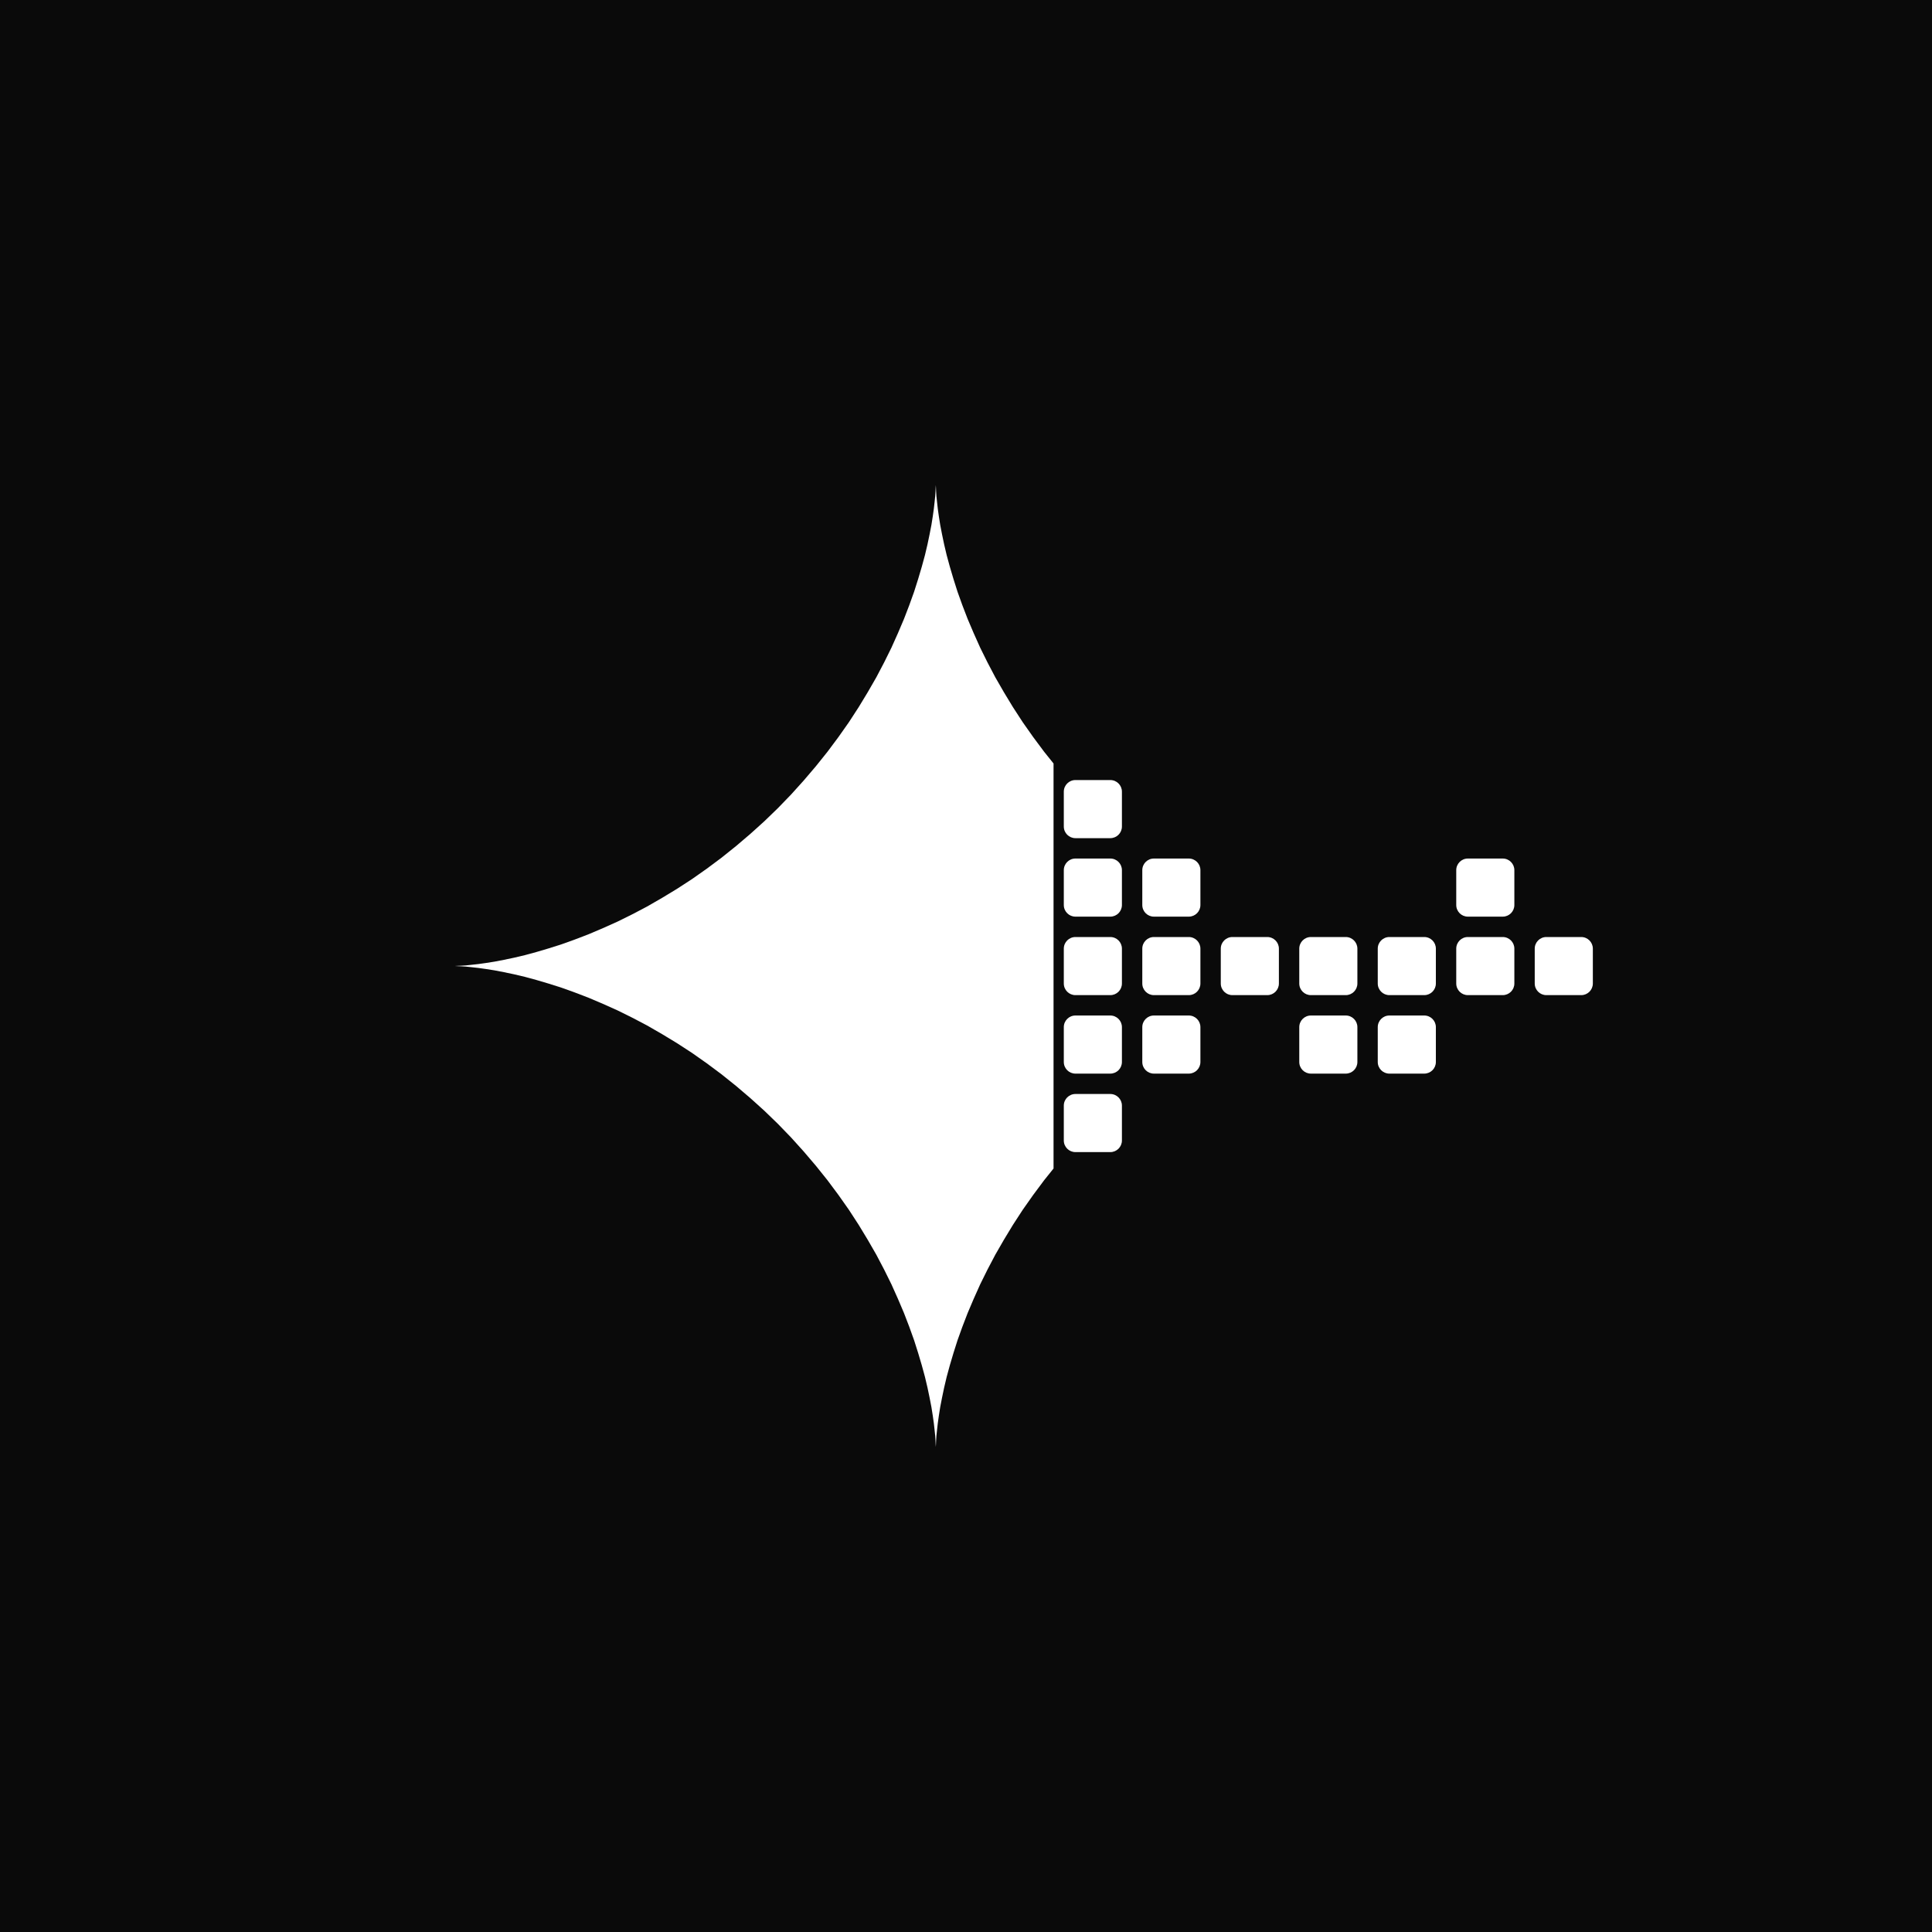
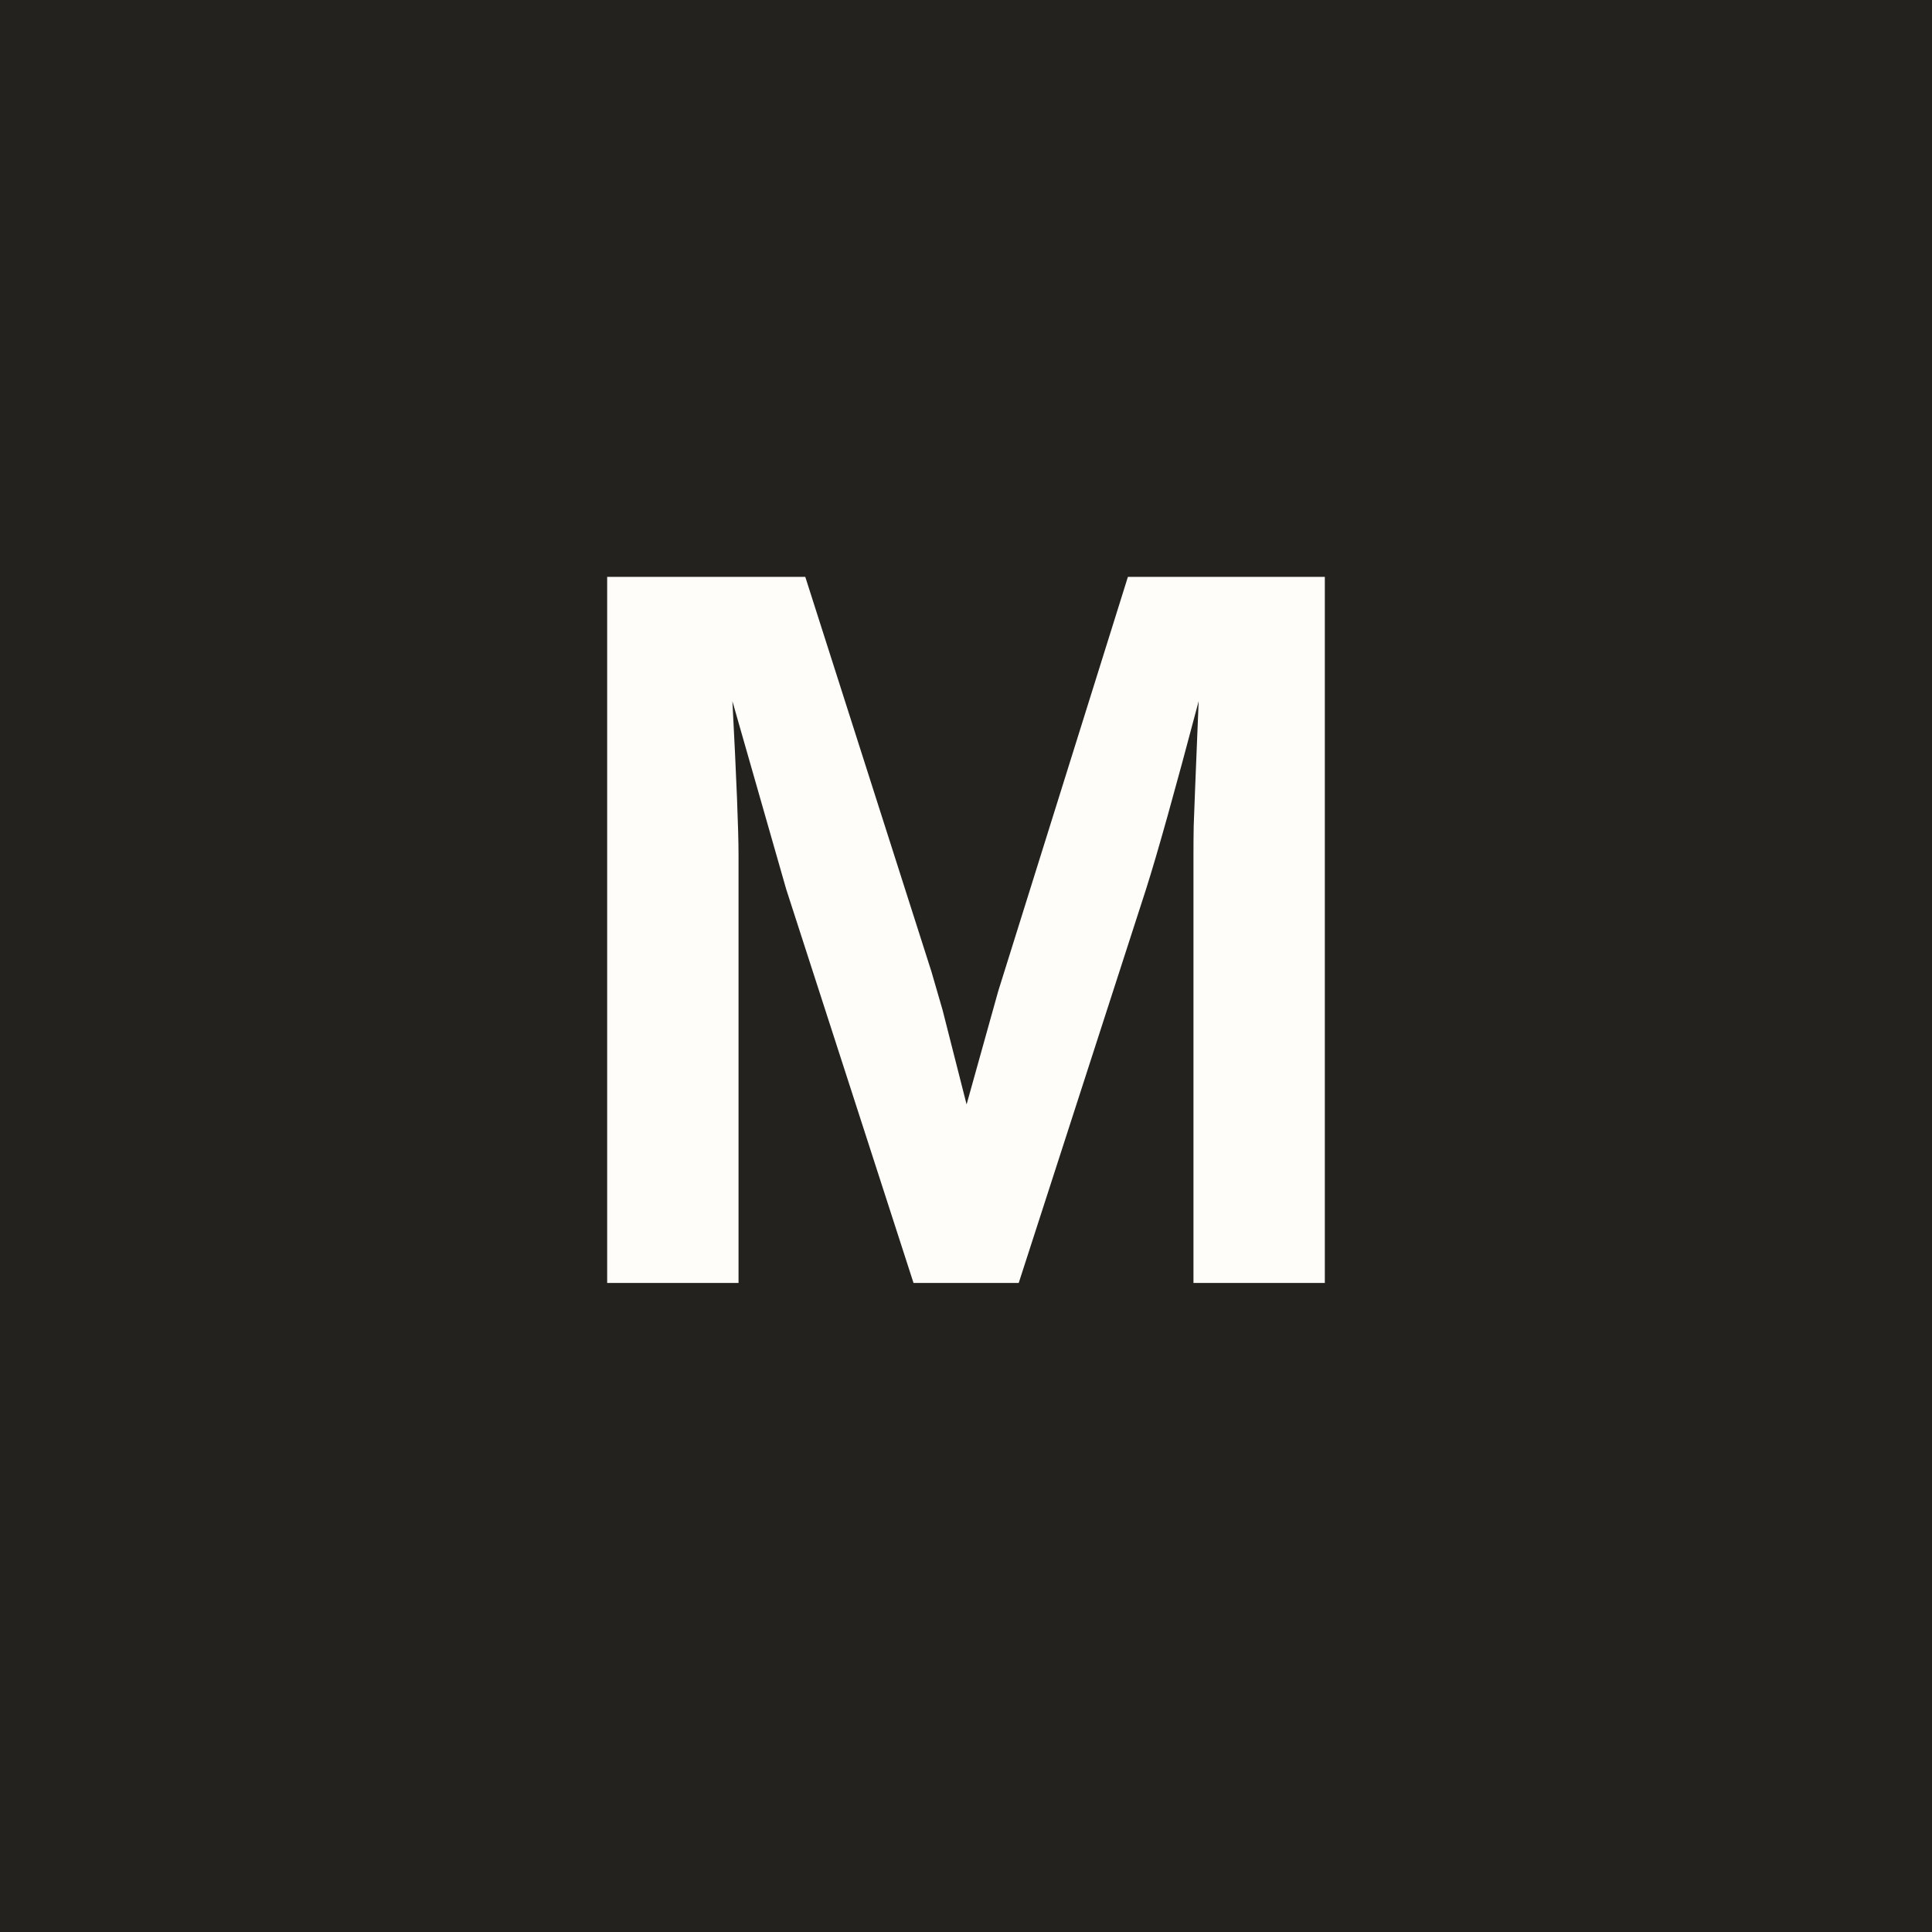
- <svg xmlns="http://www.w3.org/2000/svg" viewBox="0 0 1024 1024">
-   <defs>
-     <clipPath id="l">
-       <rect x="0" y="0" width="570" height="1024" />
-     </clipPath>
-   </defs>
-   <rect width="1024" height="1024" fill="#0a0a0a" />
-   <g transform="translate(512 512) scale(0.8) translate(-512 -512)">
-     <path clip-path="url(#l)" d="M812.0 512.0 L811.6 512.0 L810.6 512.0 L808.8 512.1 L806.4 512.2 L803.3 512.4 L799.5 512.8 L795.0 513.3 L790.0 514.0 L784.3 514.9 L778.1 516.1 L771.4 517.5 L764.2 519.2 L756.5 521.3 L748.4 523.7 L739.9 526.4 L731.0 529.6 L721.9 533.1 L712.5 537.1 L702.9 541.4 L693.2 546.2 L683.3 551.4 L673.4 557.1 L663.5 563.1 L653.5 569.6 L643.7 576.5 L633.9 583.8 L624.3 591.5 L614.8 599.6 L605.6 607.9 L596.6 616.6 L587.9 625.6 L579.6 634.8 L571.5 644.3 L563.8 653.9 L556.5 663.7 L549.6 673.5 L543.1 683.5 L537.1 693.4 L531.4 703.3 L526.2 713.2 L521.4 722.9 L517.1 732.5 L513.1 741.9 L509.6 751.0 L506.4 759.9 L503.7 768.4 L501.3 776.5 L499.2 784.2 L497.5 791.4 L496.1 798.1 L494.9 804.3 L494.0 810.0 L493.3 815.0 L492.8 819.5 L492.4 823.3 L492.2 826.4 L492.1 828.8 L492.0 830.6 L492.0 831.6 L492.0 832.0 L492.0 831.6 L492.0 830.6 L491.9 828.8 L491.8 826.4 L491.6 823.3 L491.2 819.5 L490.7 815.0 L490.0 810.0 L489.1 804.3 L487.9 798.1 L486.5 791.4 L484.8 784.2 L482.7 776.5 L480.3 768.4 L477.6 759.9 L474.4 751.0 L470.9 741.9 L466.9 732.5 L462.6 722.9 L457.8 713.2 L452.6 703.3 L446.9 693.4 L440.9 683.5 L434.4 673.5 L427.5 663.7 L420.2 653.9 L412.5 644.3 L404.4 634.8 L396.1 625.6 L387.4 616.6 L378.4 607.9 L369.2 599.6 L359.7 591.5 L350.1 583.8 L340.3 576.5 L330.5 569.6 L320.5 563.1 L310.6 557.1 L300.7 551.4 L290.8 546.2 L281.1 541.4 L271.5 537.1 L262.1 533.1 L253.0 529.6 L244.1 526.4 L235.6 523.7 L227.5 521.3 L219.8 519.2 L212.6 517.5 L205.9 516.1 L199.7 514.9 L194.0 514.0 L189.0 513.3 L184.5 512.8 L180.7 512.4 L177.6 512.2 L175.2 512.1 L173.4 512.0 L172.4 512.0 L172.0 512.0 L172.4 512.0 L173.4 512.0 L175.2 511.9 L177.6 511.8 L180.7 511.6 L184.5 511.2 L189.0 510.7 L194.0 510.0 L199.7 509.1 L205.9 507.9 L212.6 506.5 L219.8 504.8 L227.5 502.7 L235.6 500.3 L244.1 497.6 L253.0 494.4 L262.1 490.9 L271.5 486.9 L281.1 482.6 L290.8 477.8 L300.7 472.6 L310.6 466.9 L320.5 460.9 L330.5 454.4 L340.3 447.5 L350.1 440.2 L359.7 432.5 L369.2 424.4 L378.4 416.1 L387.4 407.4 L396.1 398.4 L404.4 389.2 L412.5 379.7 L420.2 370.1 L427.5 360.3 L434.4 350.5 L440.9 340.5 L446.9 330.6 L452.6 320.7 L457.8 310.8 L462.6 301.1 L466.9 291.5 L470.9 282.1 L474.4 273.0 L477.6 264.1 L480.3 255.6 L482.7 247.5 L484.8 239.8 L486.5 232.6 L487.9 225.9 L489.1 219.7 L490.0 214.0 L490.7 209.0 L491.2 204.5 L491.6 200.7 L491.8 197.6 L491.9 195.2 L492.0 193.4 L492.0 192.4 L492.0 192.0 L492.0 192.4 L492.0 193.4 L492.1 195.2 L492.2 197.6 L492.4 200.7 L492.8 204.5 L493.3 209.0 L494.0 214.0 L494.9 219.7 L496.1 225.9 L497.5 232.6 L499.2 239.8 L501.3 247.5 L503.7 255.6 L506.4 264.1 L509.6 273.0 L513.1 282.1 L517.1 291.5 L521.4 301.1 L526.2 310.8 L531.4 320.7 L537.1 330.6 L543.1 340.5 L549.6 350.5 L556.5 360.3 L563.8 370.1 L571.5 379.7 L579.6 389.2 L587.9 398.4 L596.6 407.4 L605.6 416.1 L614.8 424.4 L624.3 432.5 L633.9 440.2 L643.7 447.5 L653.5 454.4 L663.5 460.9 L673.4 466.9 L683.3 472.6 L693.2 477.8 L702.9 482.6 L712.5 486.9 L721.9 490.9 L731.0 494.4 L739.9 497.6 L748.4 500.3 L756.5 502.7 L764.2 504.8 L771.4 506.5 L778.1 507.9 L784.3 509.1 L790.0 510.0 L795.0 510.7 L799.5 511.2 L803.3 511.6 L806.4 511.8 L808.8 511.9 L810.6 512.0 L811.6 512.0 L812.0 512.0 Z" fill="#fff" />
-     <rect x="576.8" y="388.8" width="38.5" height="38.5" rx="7.7" fill="#fff" />
-     <rect x="576.8" y="440.8" width="38.5" height="38.5" rx="7.7" fill="#fff" />
-     <rect x="576.8" y="492.8" width="38.5" height="38.5" rx="7.7" fill="#fff" />
-     <rect x="576.8" y="544.8" width="38.5" height="38.5" rx="7.7" fill="#fff" />
-     <rect x="576.8" y="596.8" width="38.5" height="38.5" rx="7.7" fill="#fff" />
-     <rect x="628.8" y="440.8" width="38.5" height="38.5" rx="7.7" fill="#fff" />
-     <rect x="628.8" y="492.8" width="38.5" height="38.5" rx="7.7" fill="#fff" />
-     <rect x="628.8" y="544.8" width="38.5" height="38.5" rx="7.7" fill="#fff" />
-     <rect x="680.8" y="492.8" width="38.5" height="38.5" rx="7.7" fill="#fff" />
-     <rect x="732.8" y="492.8" width="38.5" height="38.5" rx="7.7" fill="#fff" />
-     <rect x="732.8" y="544.8" width="38.5" height="38.5" rx="7.7" fill="#fff" />
-     <rect x="784.8" y="492.8" width="38.5" height="38.5" rx="7.7" fill="#fff" />
-     <rect x="784.8" y="544.8" width="38.5" height="38.5" rx="7.7" fill="#fff" />
-     <rect x="836.8" y="440.8" width="38.5" height="38.5" rx="7.7" fill="#fff" />
-     <rect x="836.8" y="492.8" width="38.5" height="38.5" rx="7.7" fill="#fff" />
-     <rect x="888.8" y="492.8" width="38.5" height="38.5" rx="7.7" fill="#fff" />
-   </g>
+ <svg xmlns="http://www.w3.org/2000/svg" viewBox="0 0 128 128">
+   <rect width="128" height="128" fill="#24221e" />
+   <text x="64" y="85" text-anchor="middle" font-family="Arial, sans-serif" font-size="68" font-weight="700" fill="#fffdf9">M</text>
</svg>
